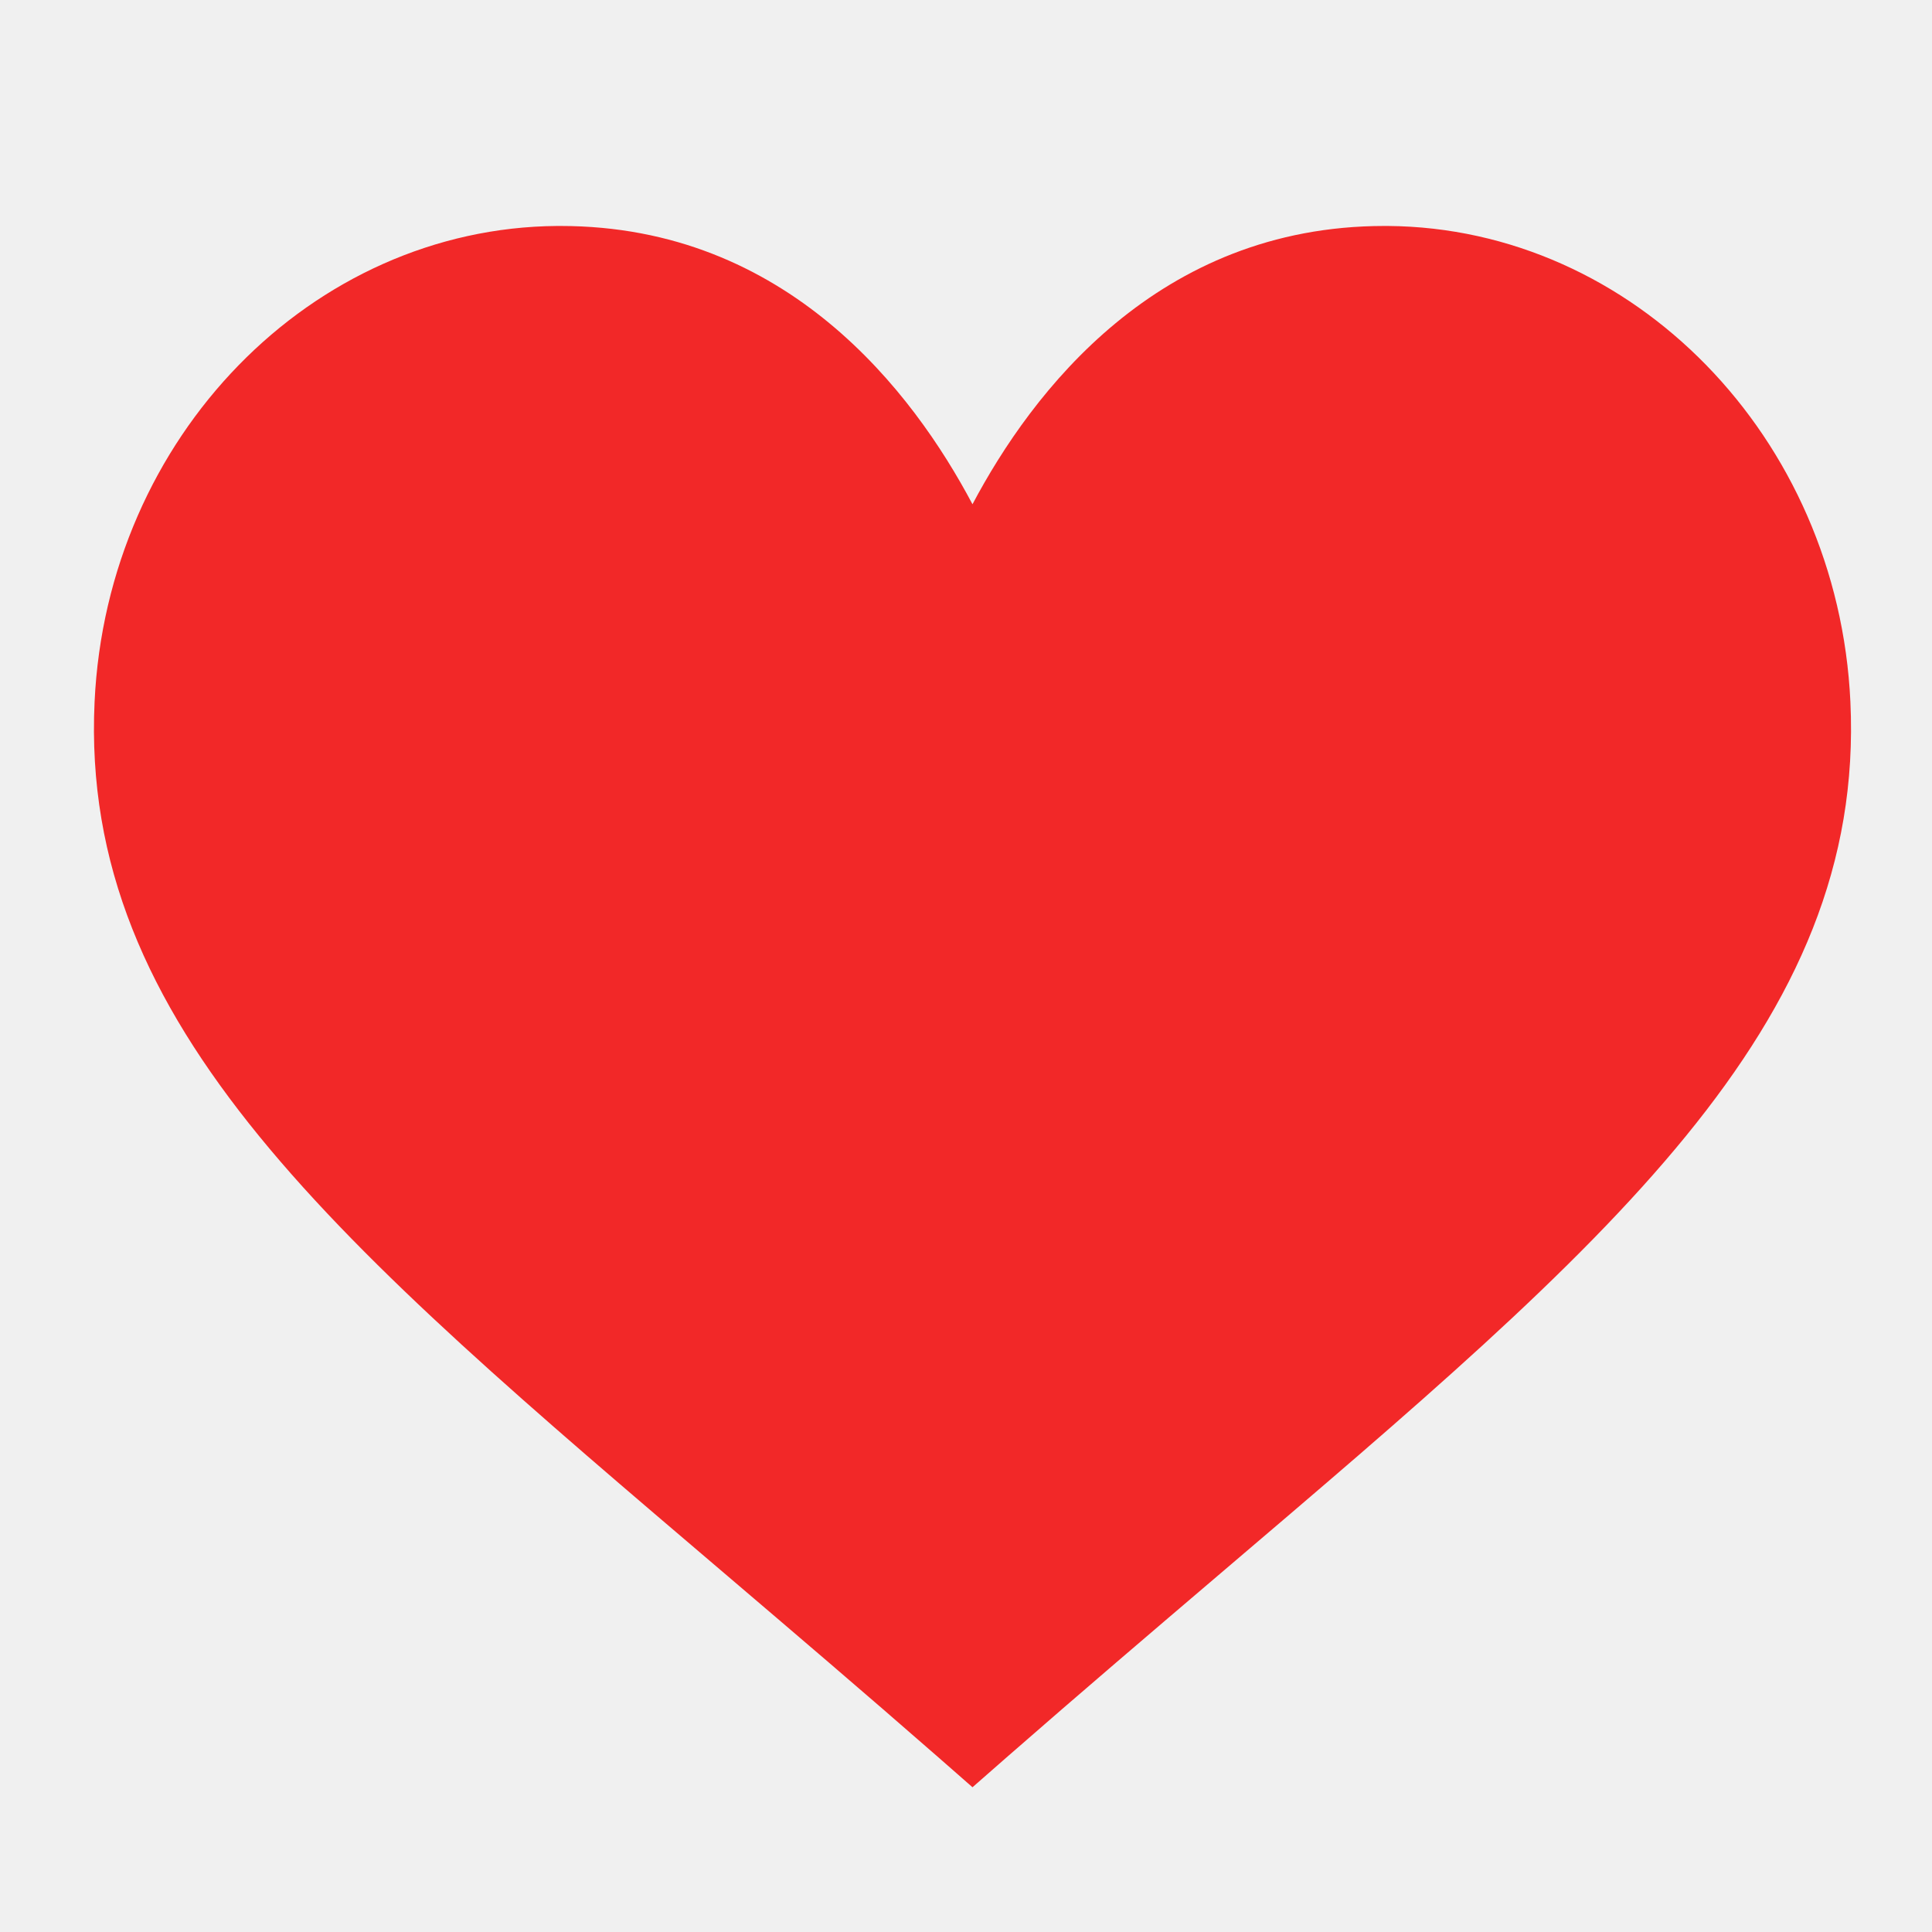
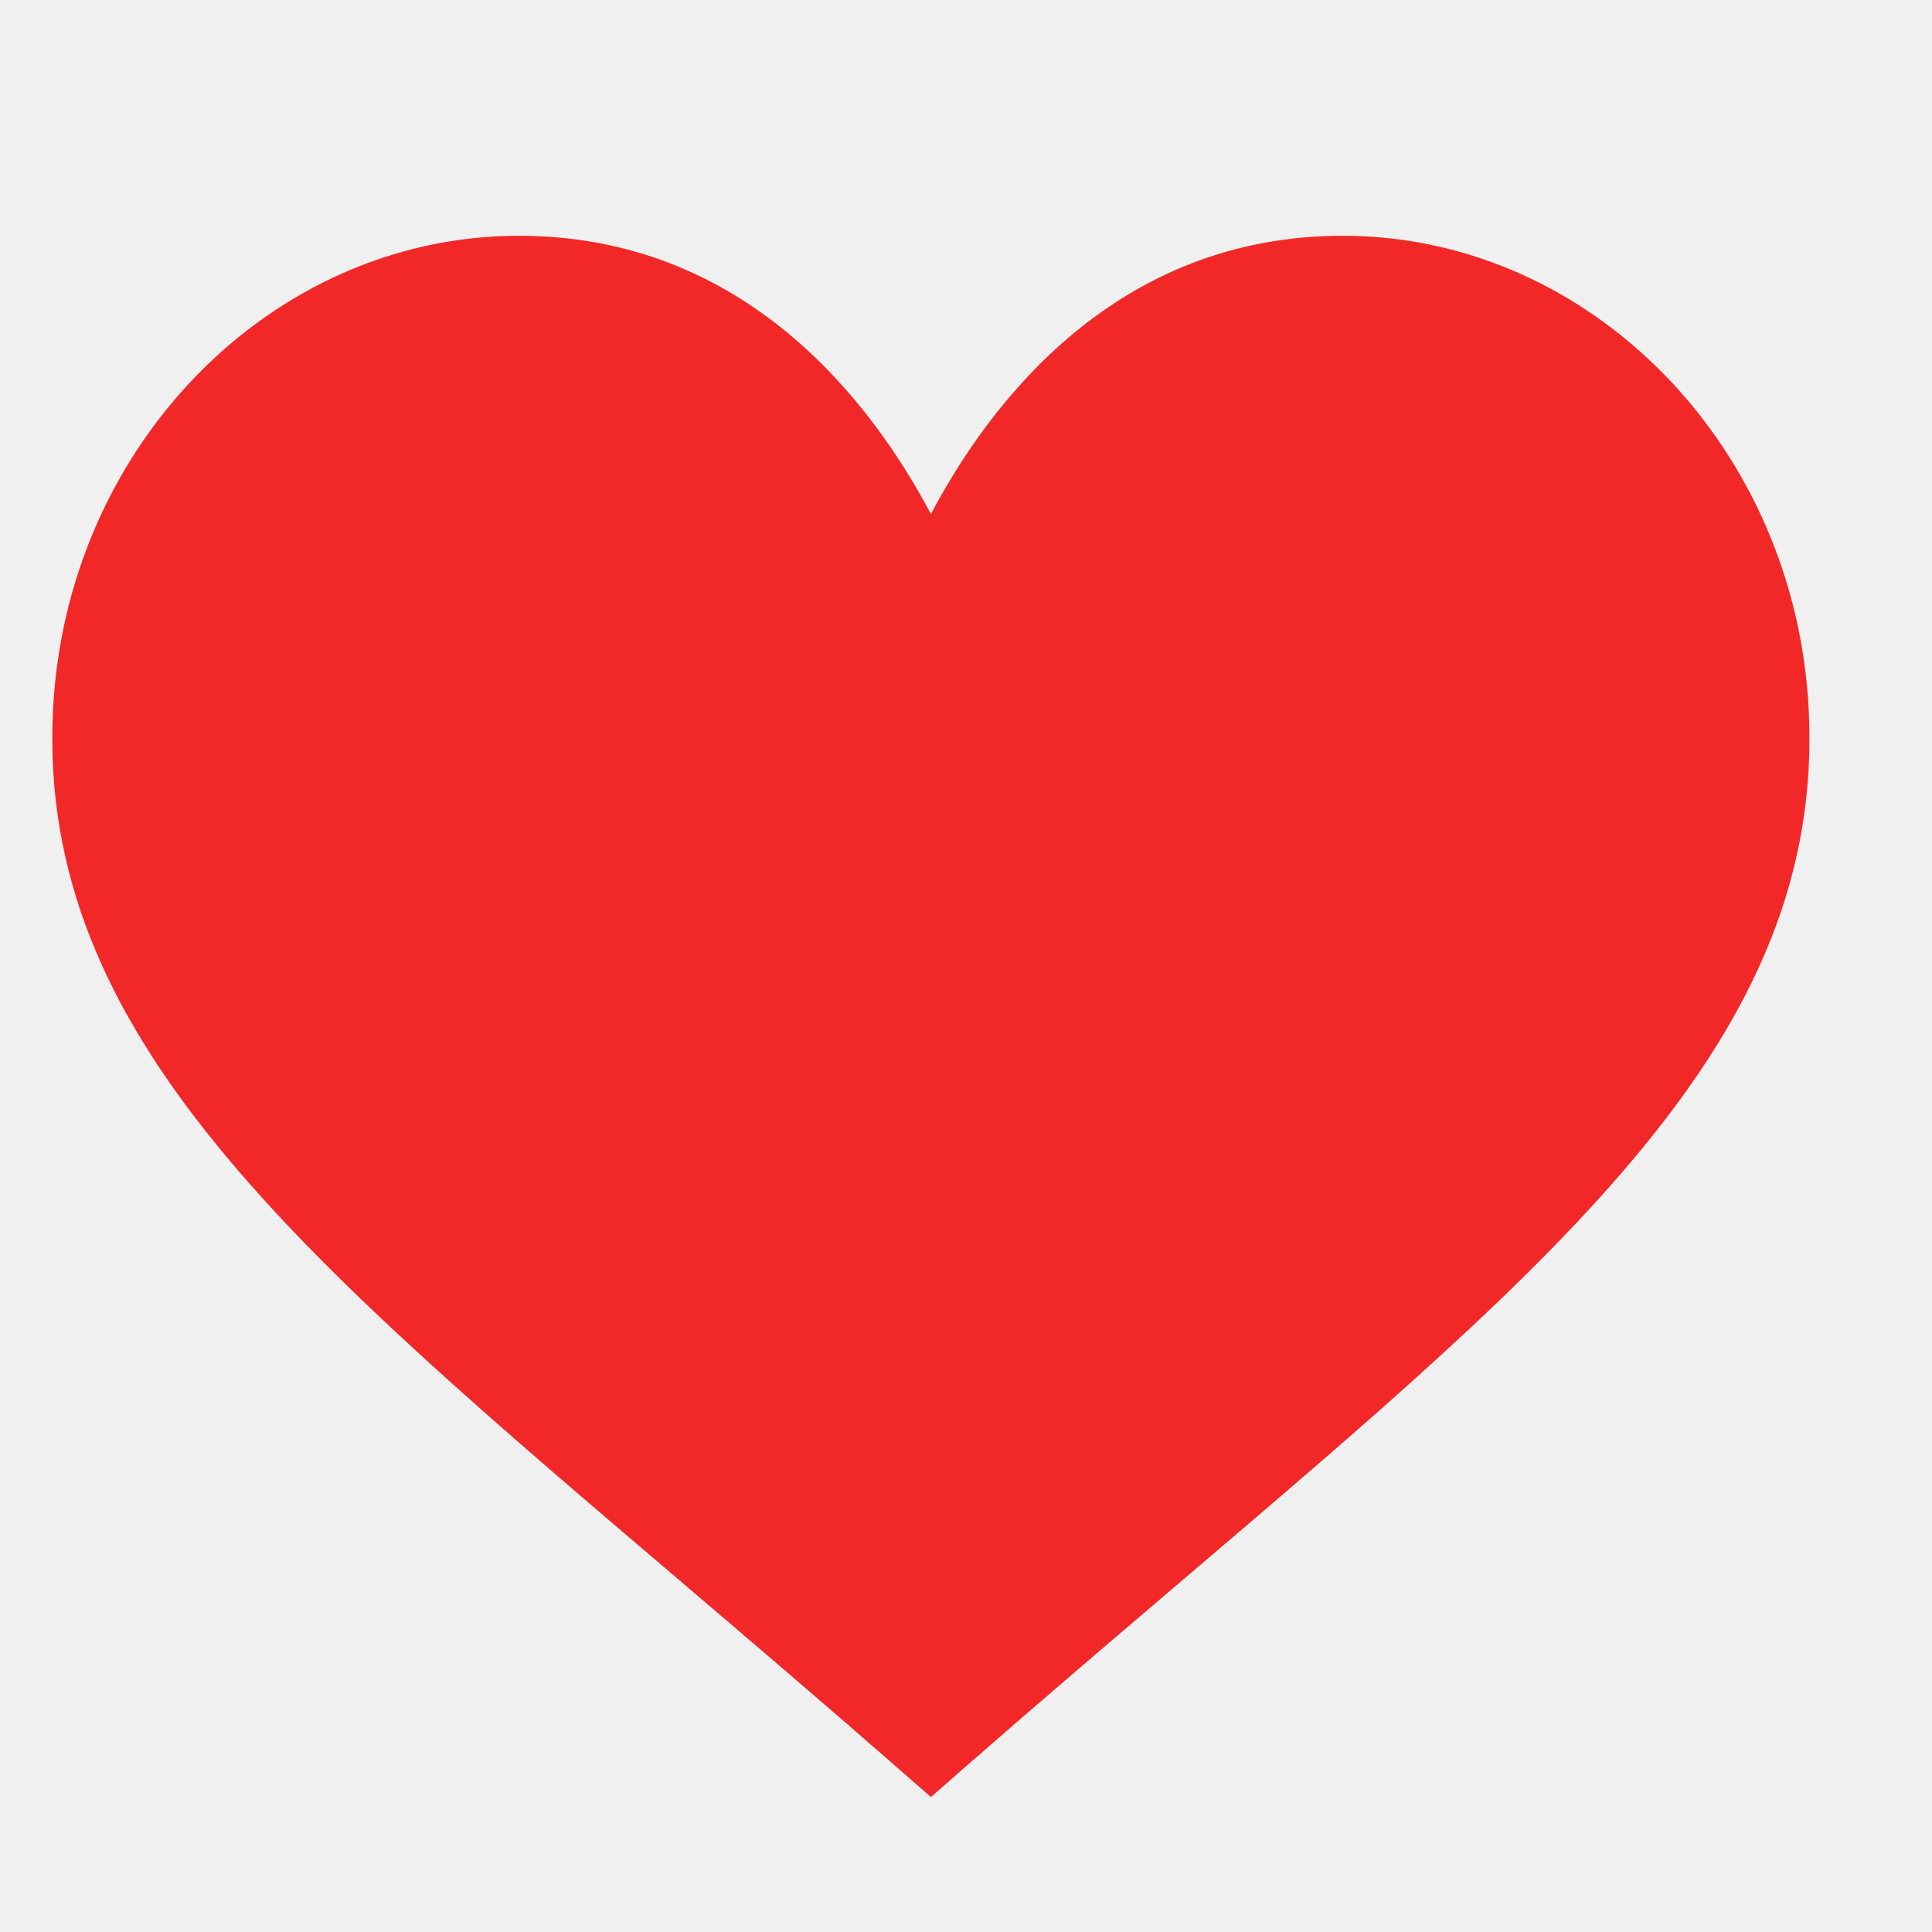
<svg xmlns="http://www.w3.org/2000/svg" width="25" height="25" viewBox="0 0 25 25" fill="none">
-   <g clip-path="url(#clip0)">
-     <path d="M23.944 9.08C23.783 5.653 21.13 2.949 17.96 2.924C17.944 2.924 17.929 2.924 17.914 2.924C14.984 2.924 13.352 5.074 12.584 6.525C11.816 5.074 10.184 2.924 7.254 2.924C7.239 2.924 7.223 2.924 7.208 2.924C4.038 2.949 1.385 5.653 1.224 9.08C1.026 13.283 4.378 16.103 9.387 20.37C10.254 21.109 11.176 21.895 12.146 22.743L12.584 23.127L13.022 22.743C13.992 21.895 14.914 21.109 15.781 20.37C20.79 16.103 24.142 13.283 23.944 9.08Z" fill="#F22727" fill-opacity="0.99" />
-   </g>
+   <path d="M23.406 9.207C23.244 5.78 20.591 3.076 17.421 3.051C17.406 3.051 17.391 3.051 17.375 3.051C14.446 3.051 12.813 5.201 12.046 6.652C11.278 5.201 9.645 3.051 6.716 3.051C6.7 3.051 6.685 3.051 6.67 3.051C3.5 3.076 0.847 5.78 0.685 9.207C0.487 13.41 3.84 16.23 8.848 20.497C9.715 21.236 10.638 22.022 11.607 22.87L12.046 23.254L12.484 22.87C13.453 22.022 14.376 21.236 15.243 20.497C20.251 16.23 23.604 13.41 23.406 9.207Z" fill="#F22727" fill-opacity="0.99" />
  <defs>
    <clipPath id="clip0">
-       <rect width="22.737" height="22.737" fill="white" transform="translate(1.21558 1.65674)" />
+       <rect width="22.737" height="22.737" fill="white" transform="translate(0.677124 1.7832)" />
    </clipPath>
  </defs>
</svg>
